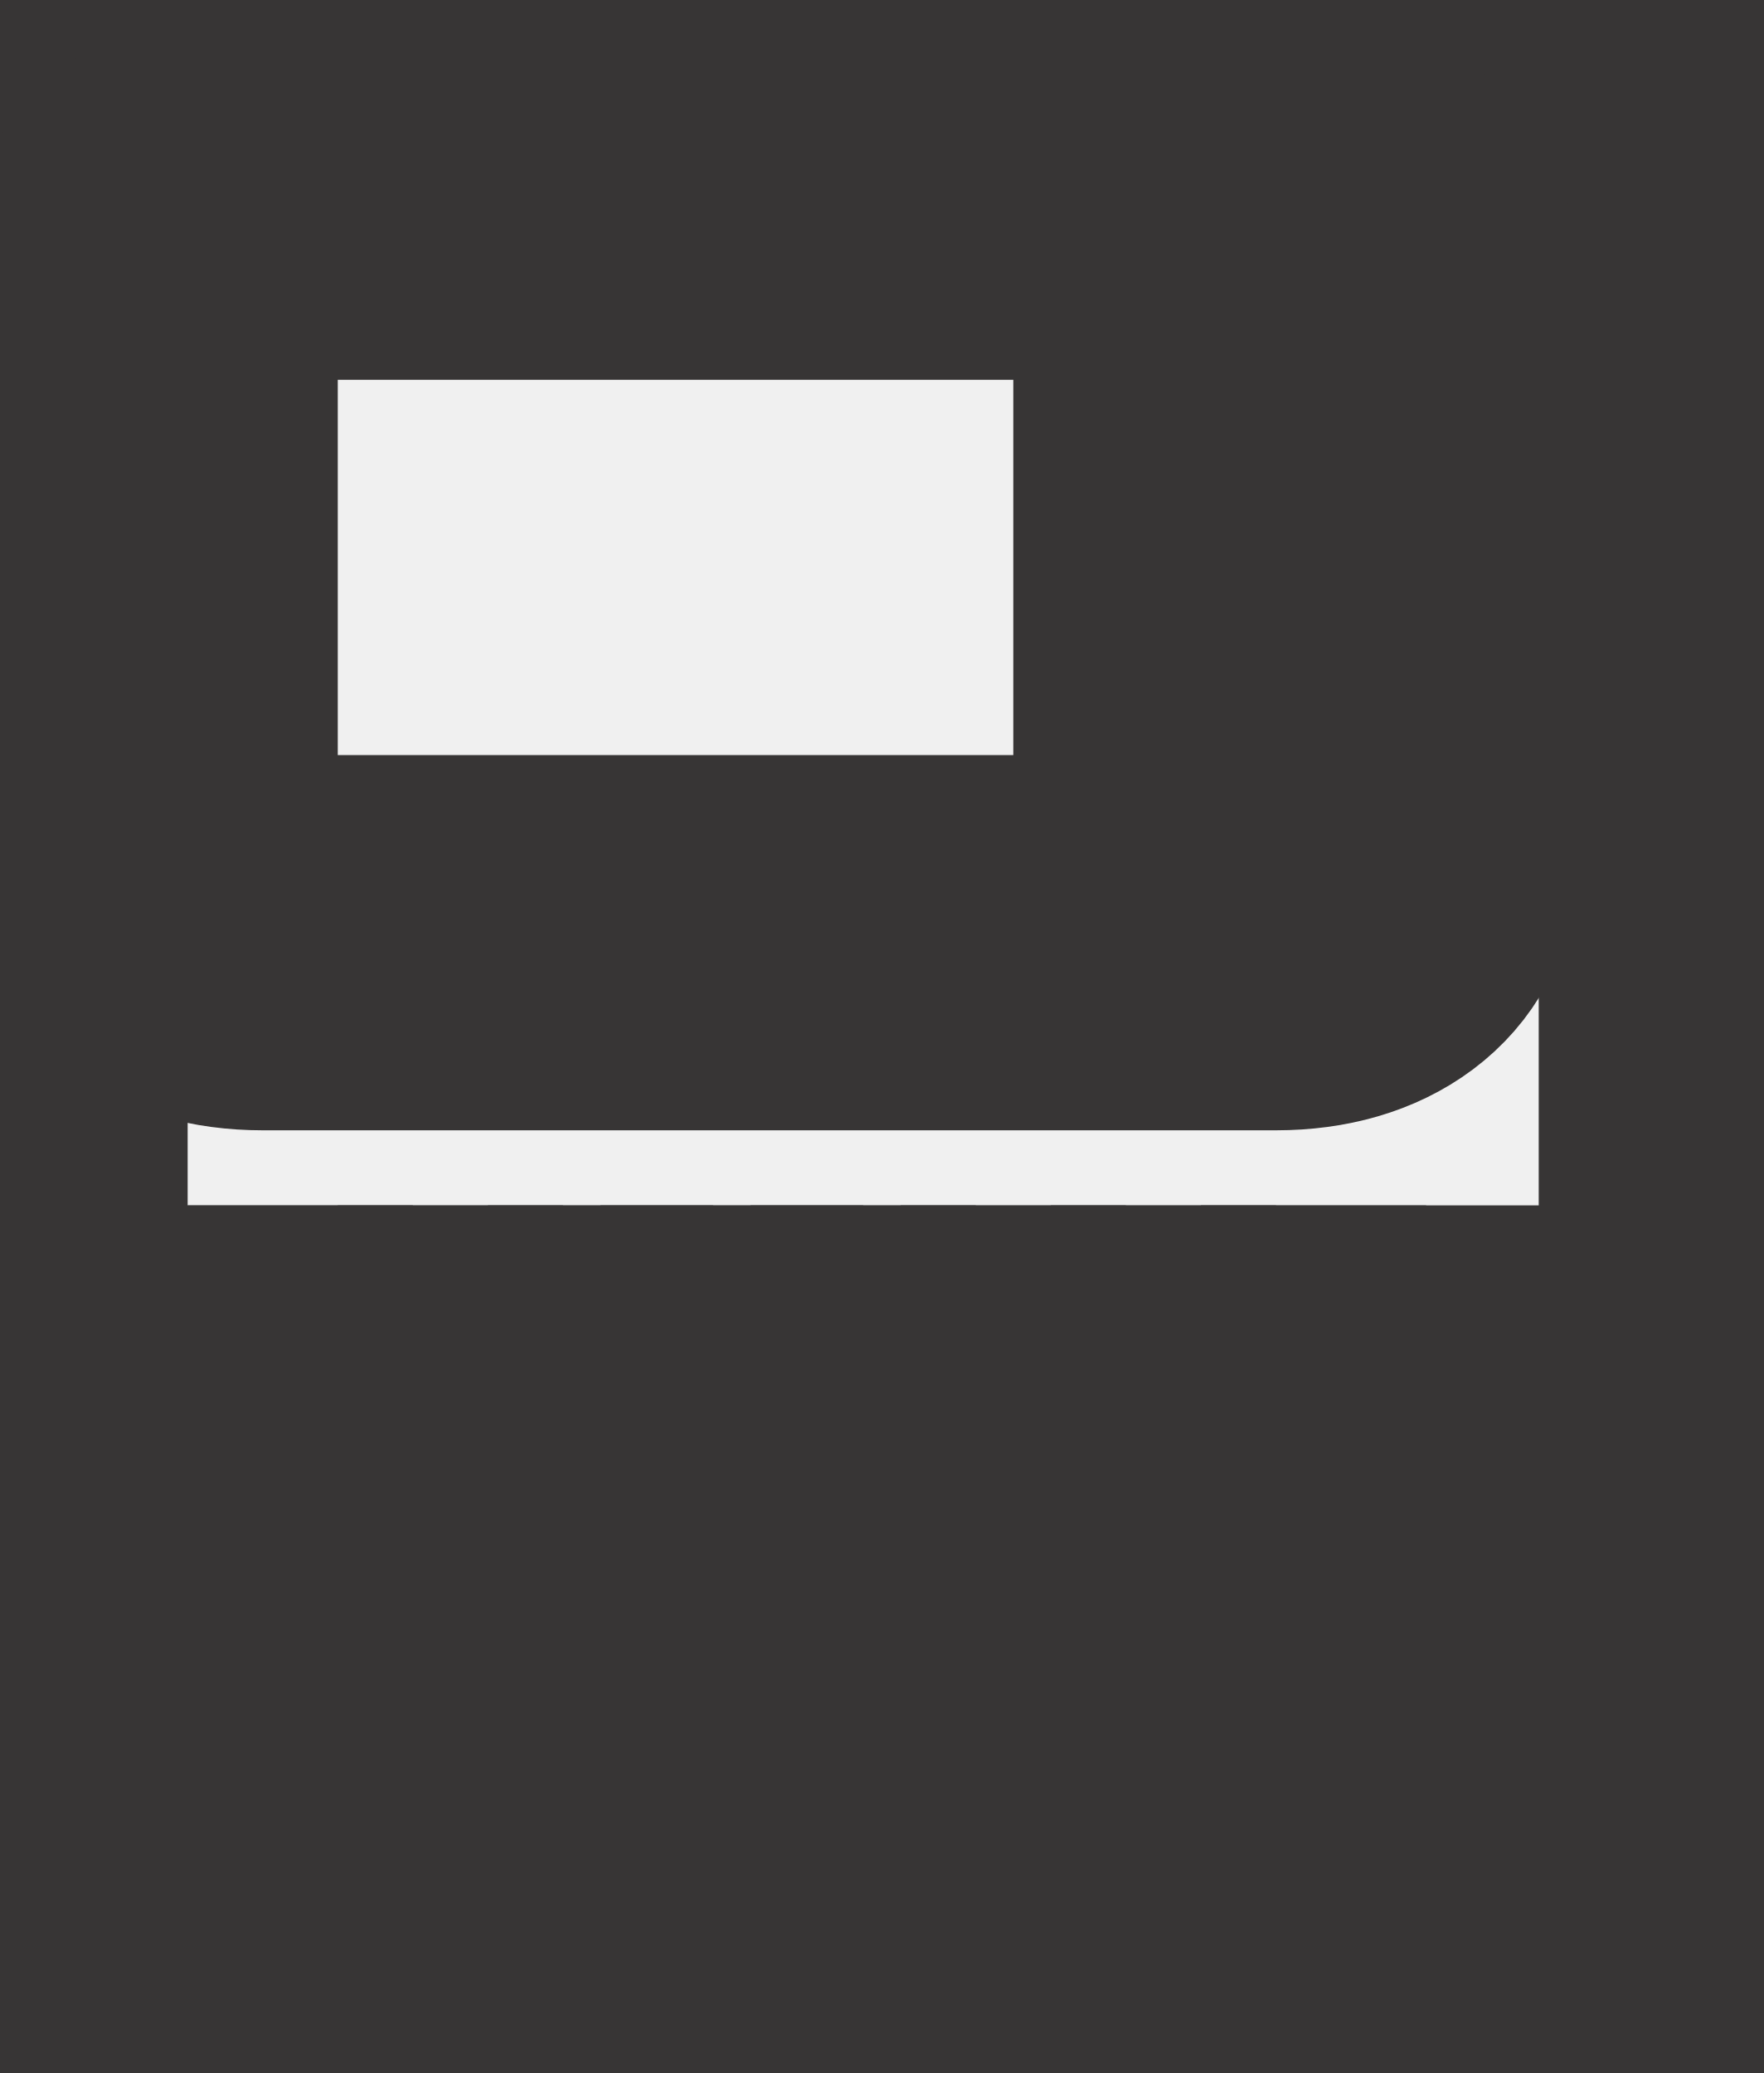
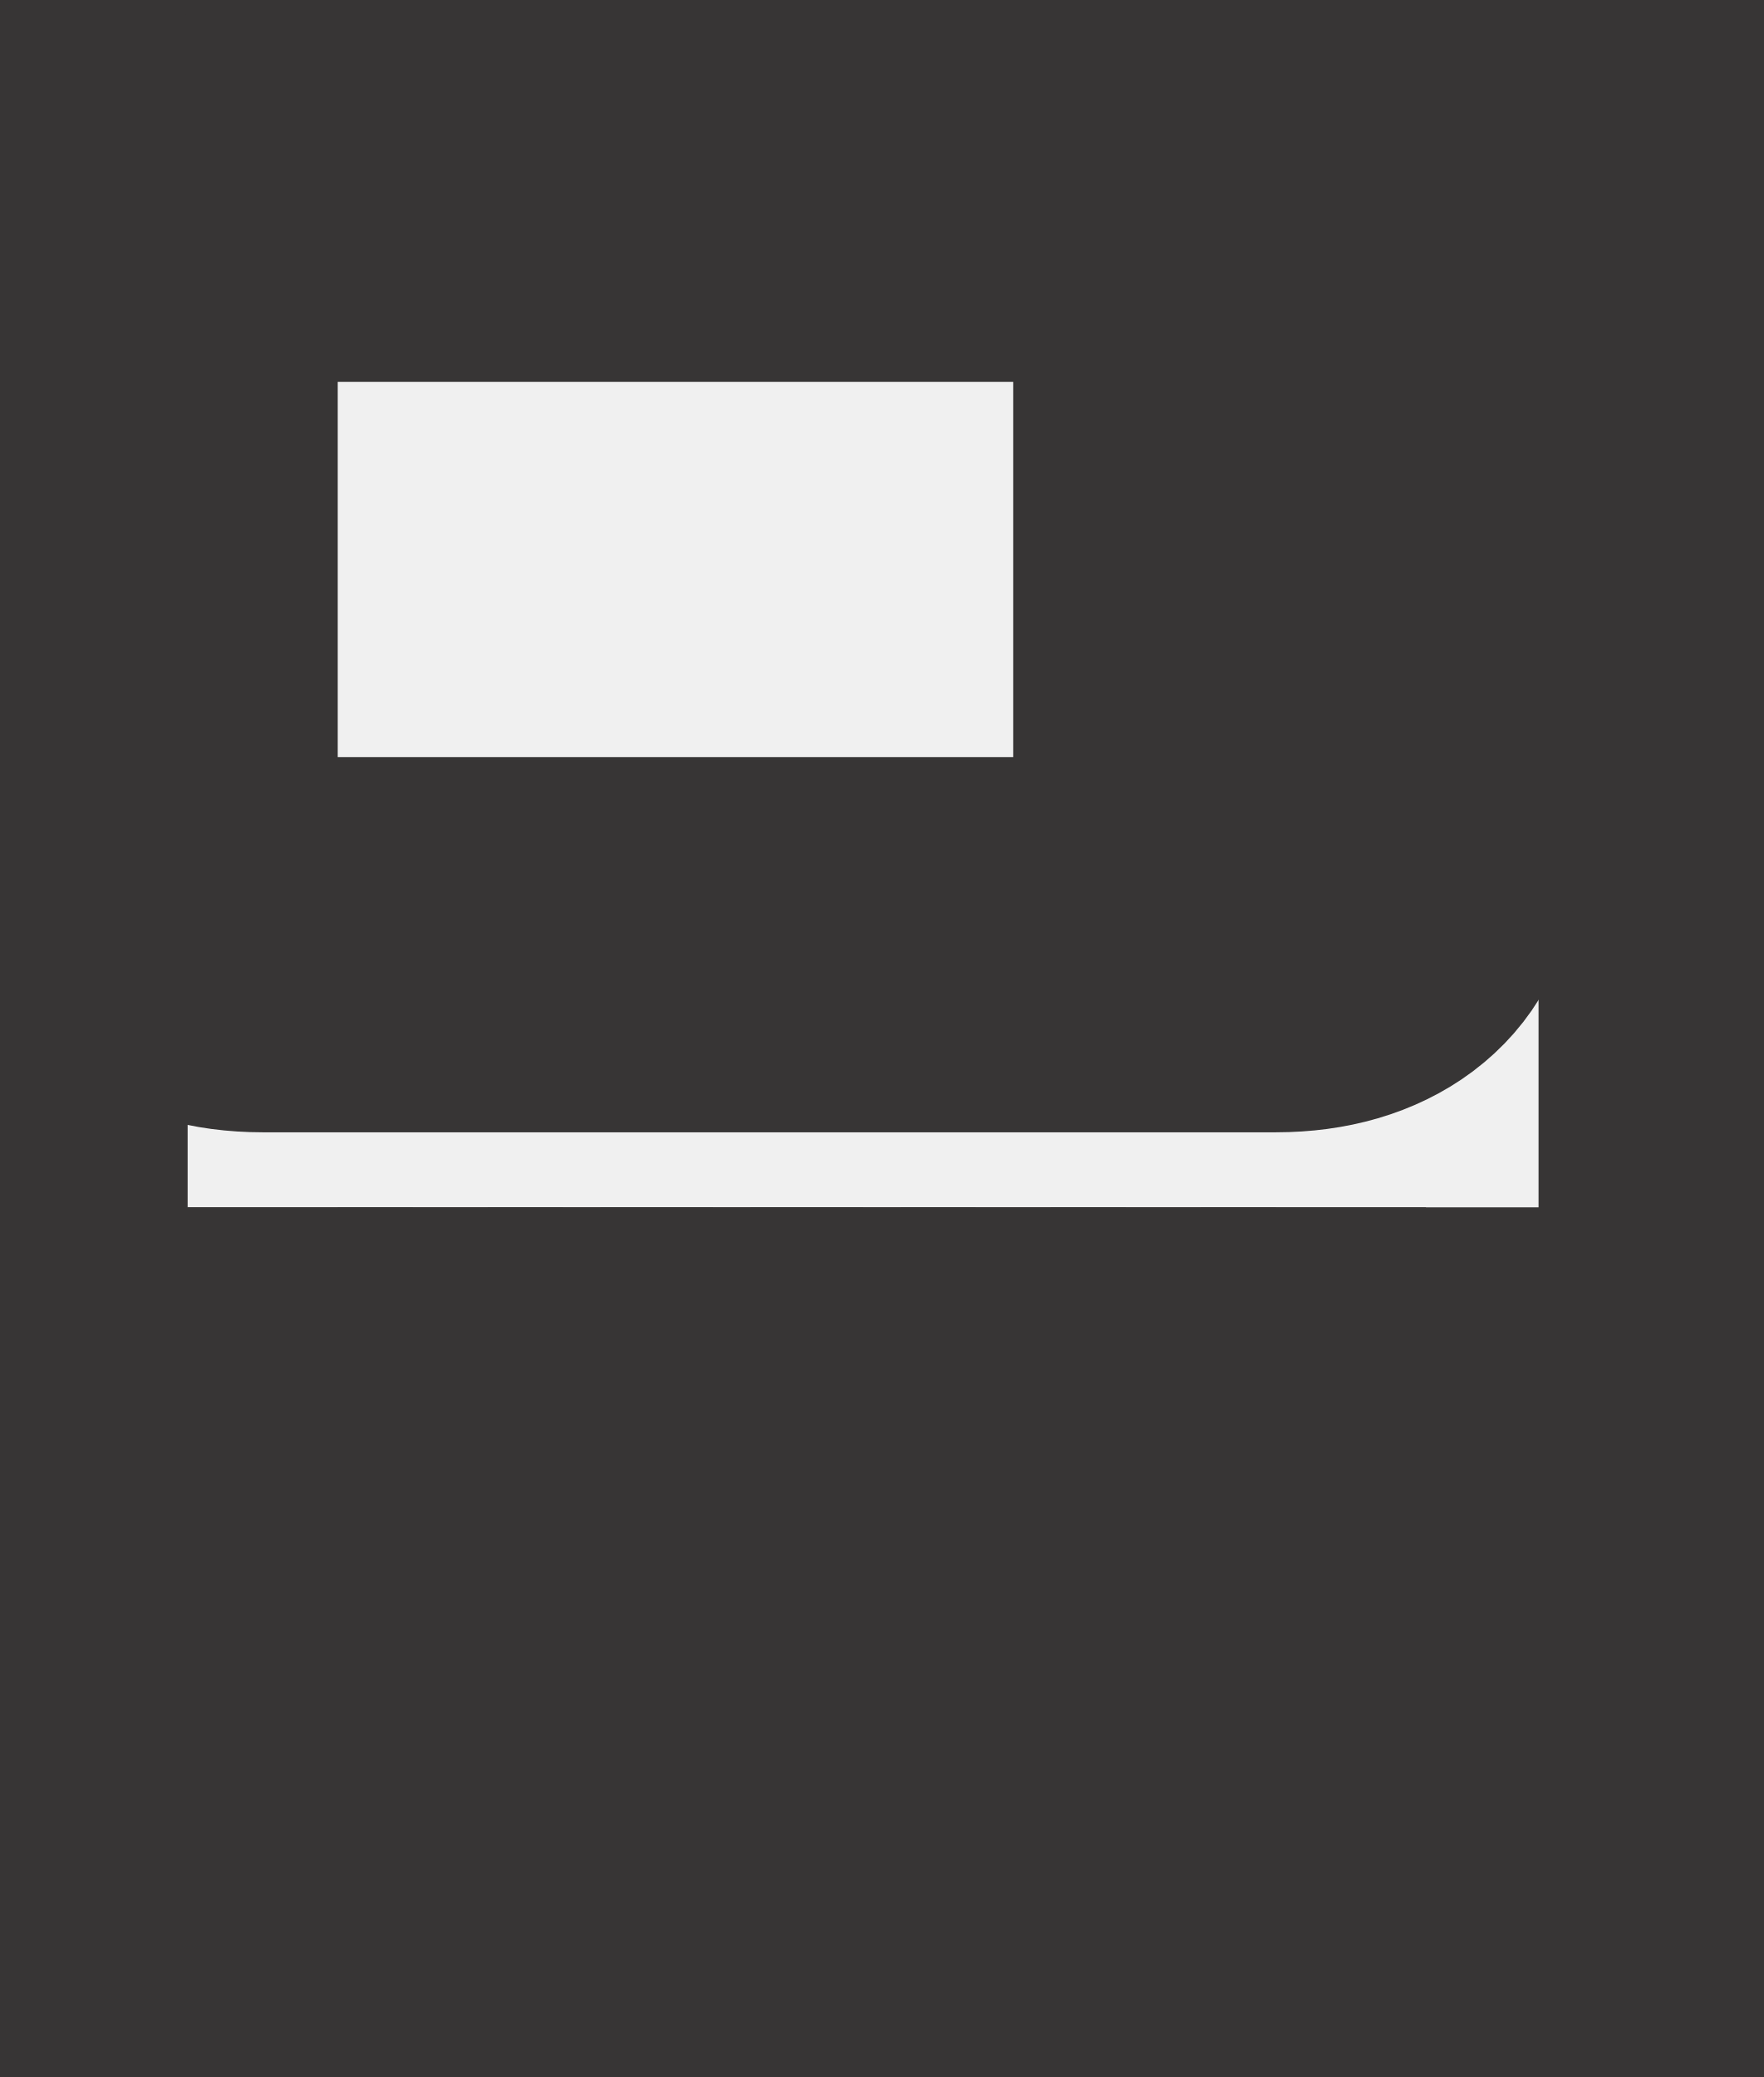
- <svg xmlns="http://www.w3.org/2000/svg" xml:space="preserve" width="3.574mm" height="4.201mm" version="1.0" style="shape-rendering:geometricPrecision; text-rendering:geometricPrecision; image-rendering:optimizeQuality; fill-rule:evenodd; clip-rule:evenodd" viewBox="0 0 0.47 0.55">
+ <svg xmlns="http://www.w3.org/2000/svg" xml:space="preserve" width="3.6mm" height="4.24mm" version="1.0" style="shape-rendering:geometricPrecision; text-rendering:geometricPrecision; image-rendering:optimizeQuality; fill-rule:evenodd; clip-rule:evenodd" viewBox="0 0 0.47 0.55">
  <defs>
    <style type="text/css">
   
    .str0 {stroke:#373535;stroke-width:0.1;stroke-miterlimit:2.5}
    .fil0 {fill:none}
    .fil1 {fill:white}
   
  </style>
  </defs>
  <g id="kitchen_sink_plan">
    <path class="fil0 str0" d="M0.46 0.01l0 0.54 -0.46 0 0 -0.54 0.46 0z" />
    <path class="fil0 str0" d="M0.37 0.07l0 0.16c0,0.01 -0.01,0.02 -0.03,0.02l-0.27 0c-0.02,0 -0.03,-0.01 -0.03,-0.02l0 -0.16c0,-0.01 0.01,-0.02 0.03,-0.02l0.27 0c0.02,0 0.03,0.01 0.03,0.02z" />
    <path class="fil0 str0" d="M0.37 0.32l0 0.19" />
    <path class="fil0 str0" d="M0.33 0.32c0,0.06 0,0.12 0,0.19" />
    <path class="fil0 str0" d="M0.29 0.32c0,0.06 0,0.12 0,0.19" />
    <path class="fil0 str0" d="M0.25 0.32c0,0.06 0,0.12 0,0.19" />
    <path class="fil0 str0" d="M0.21 0.32c0,0.06 0,0.12 0,0.19" />
    <path class="fil0 str0" d="M0.18 0.32c0,0.06 0,0.12 0,0.19" />
    <path class="fil0 str0" d="M0.14 0.32c0,0.06 0,0.12 0,0.19" />
    <path class="fil0 str0" d="M0.1 0.32c0,0.06 0,0.12 0,0.19" />
    <path class="fil0 str0" d="M0.06 0.32l0 0.19" />
    <path class="fil1 str0" d="M0.43 0.14l0 0.03 -0.11 0 0 -0.03 0.11 0z" />
  </g>
</svg>
